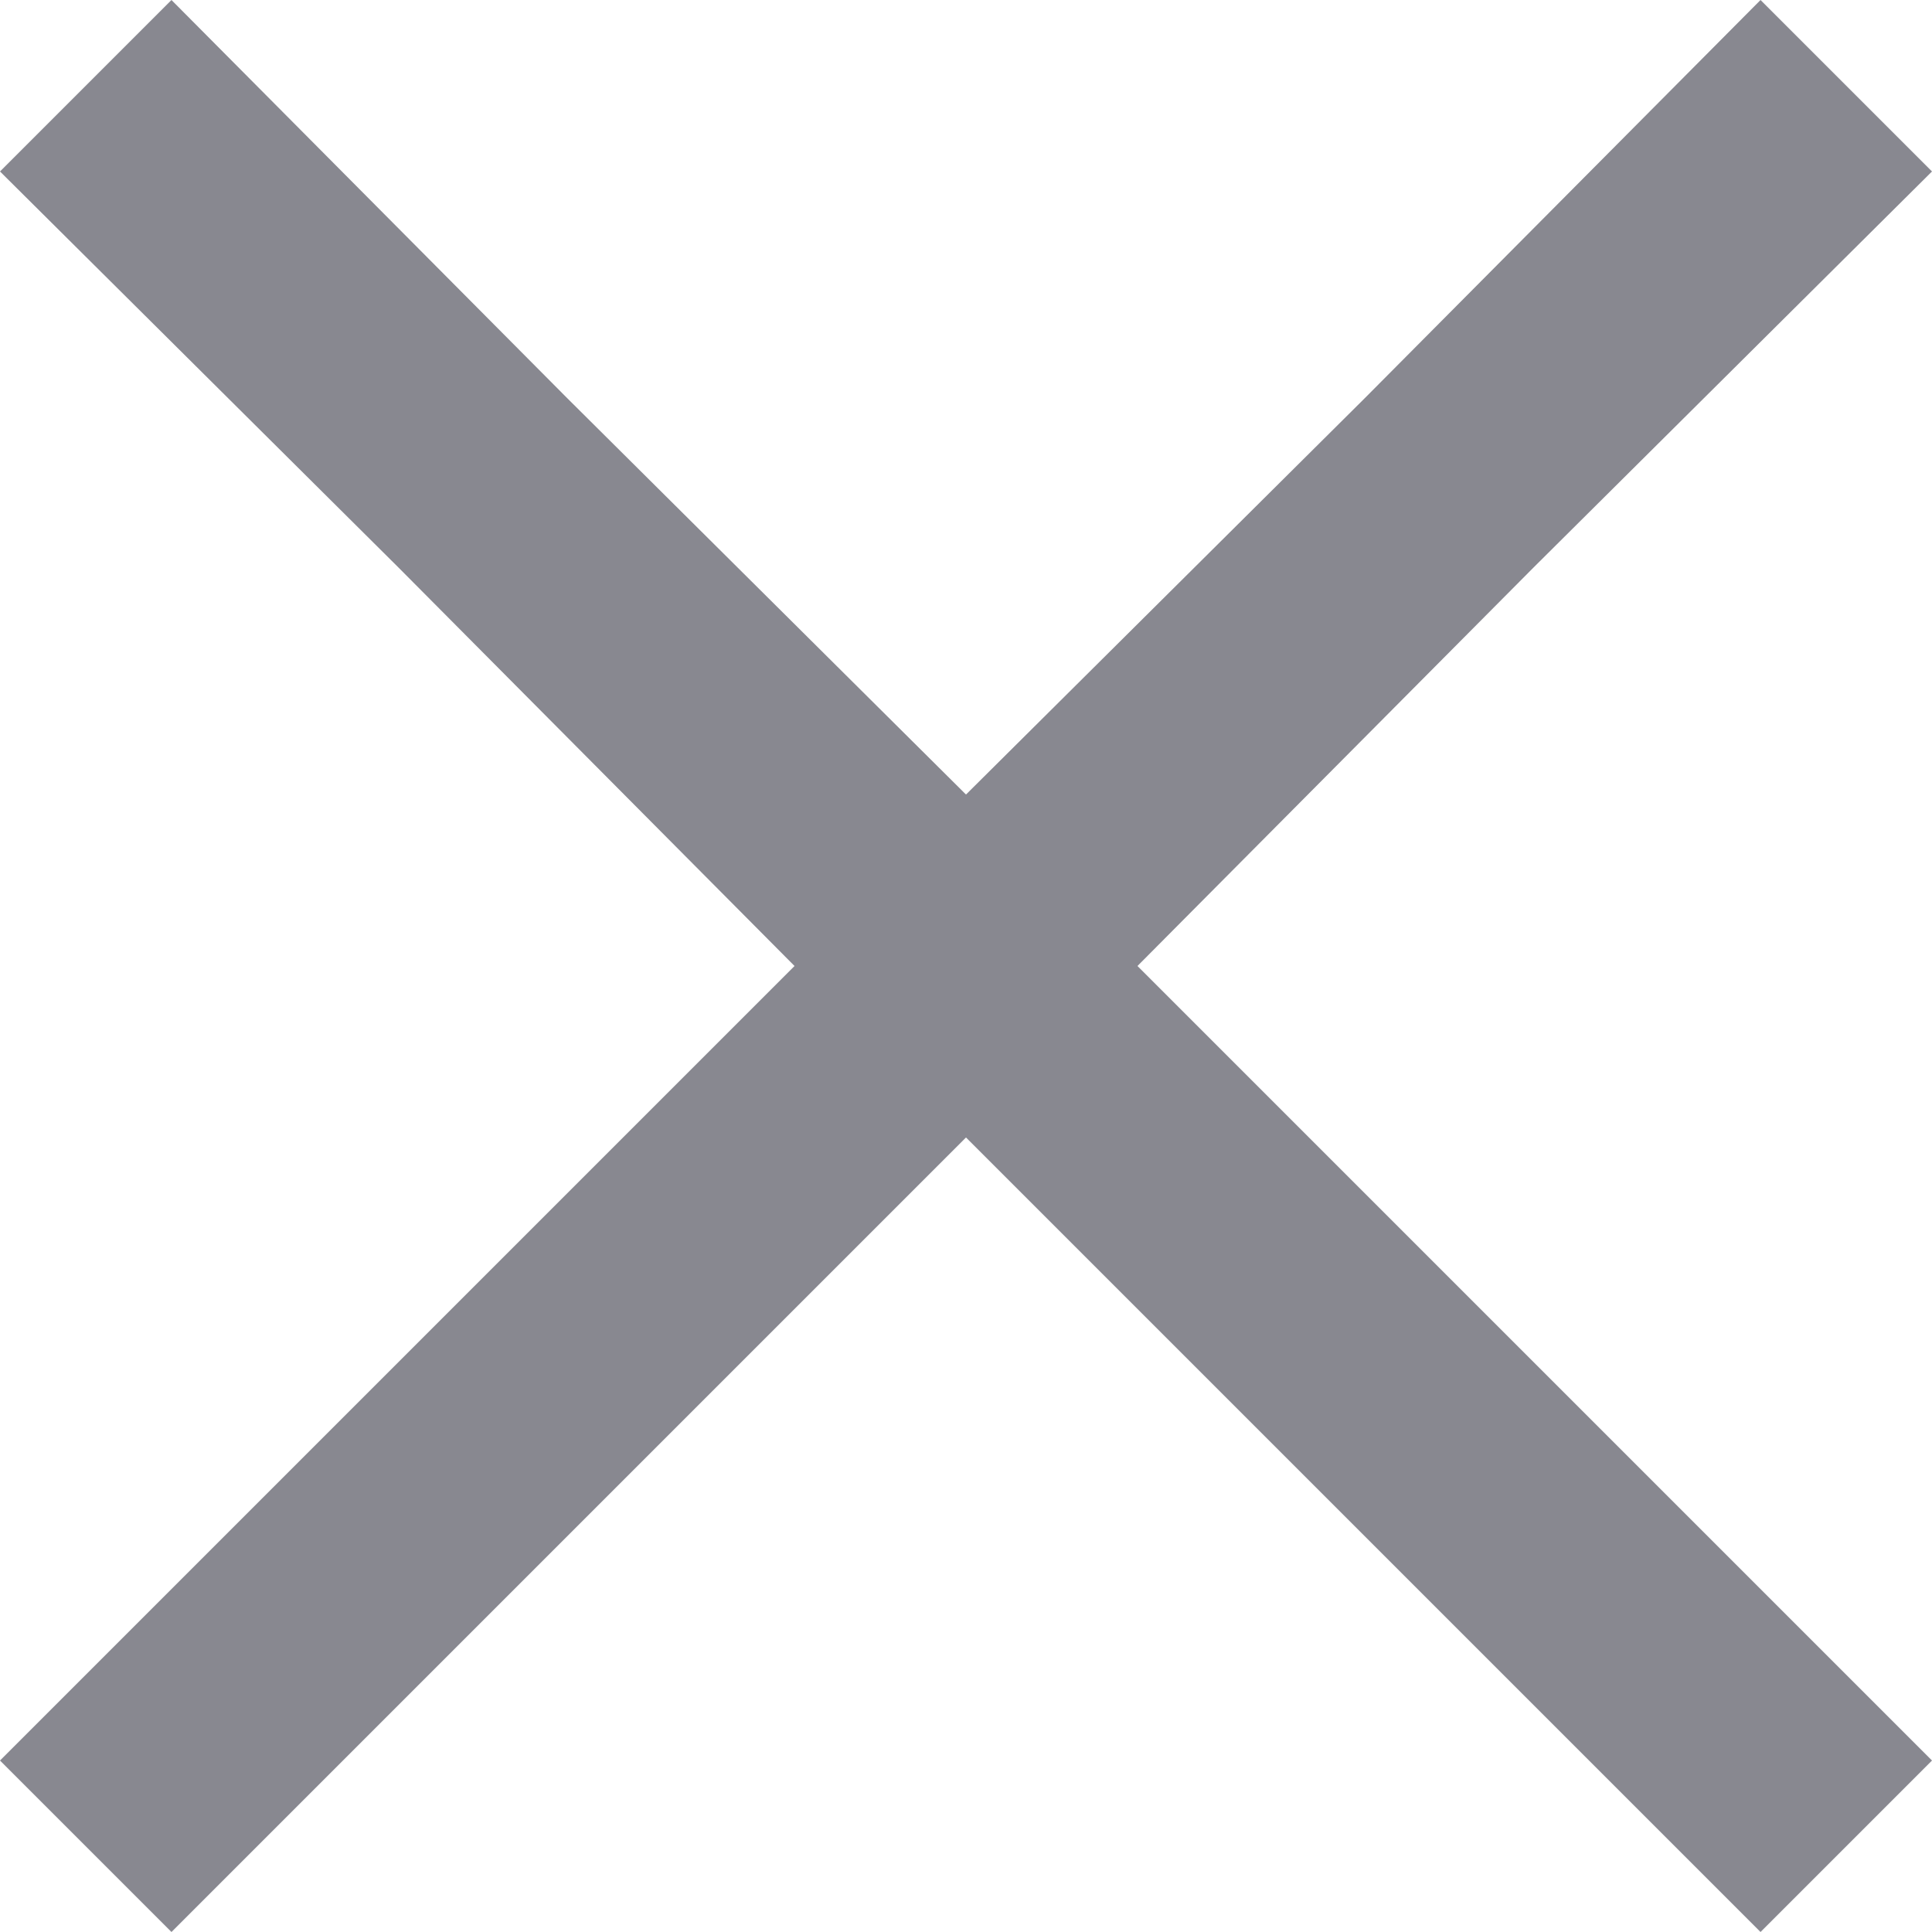
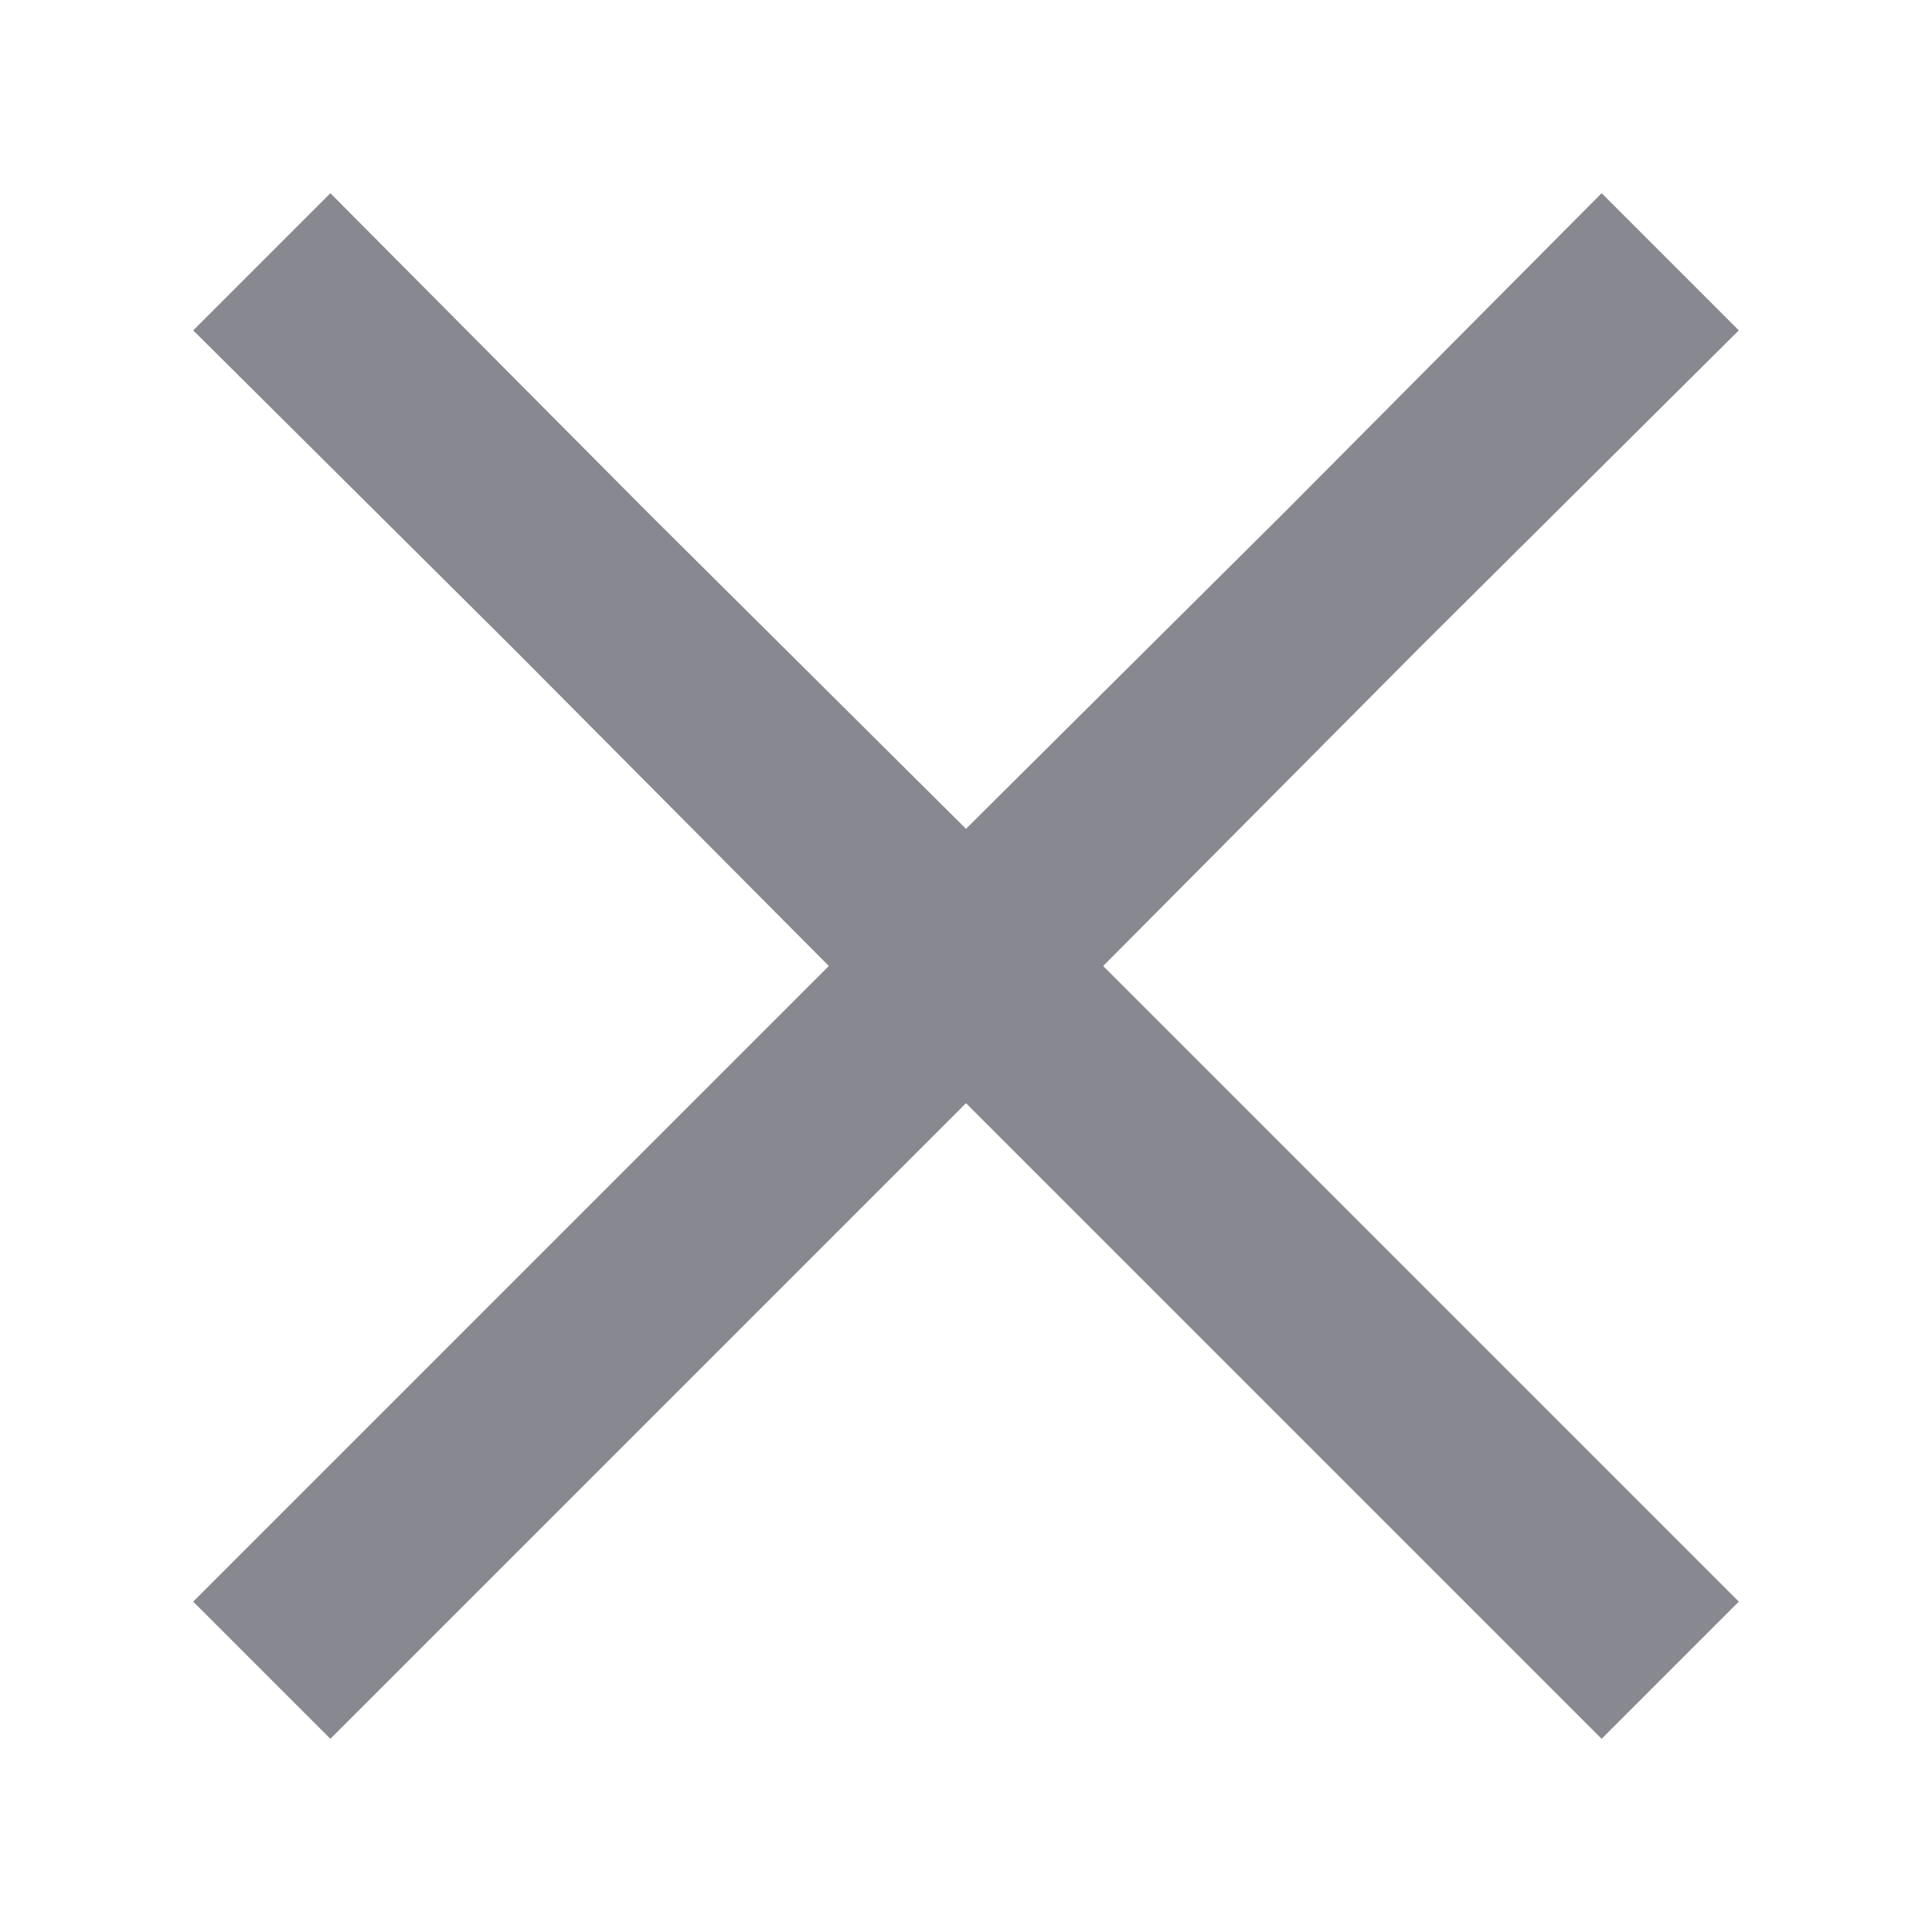
- <svg xmlns="http://www.w3.org/2000/svg" viewBox="0 0 8 8">
-   <path fill="#888890" d="M6.35 2.35 8 .71 7.29 0 5.65 1.65 4 3.29 2.35 1.65.71 0 0 .71l1.65 1.64L3.29 4 0 7.29.71 8 4 4.71 7.29 8 8 7.29 4.71 4l1.64-1.65z" />
+ <svg xmlns="http://www.w3.org/2000/svg" viewBox="0 0 10 10">
+   <path fill="#888890" d="M7.35 3.35 9 1.71 8.29 1 6.65 2.65 5 4.29 3.35 2.65 1.71 1 1 1.71l1.65 1.64L4.29 5 1 8.29l.71.71L5 5.71 8.29 9 9 8.29 5.71 5l1.64-1.65z" />
</svg>
